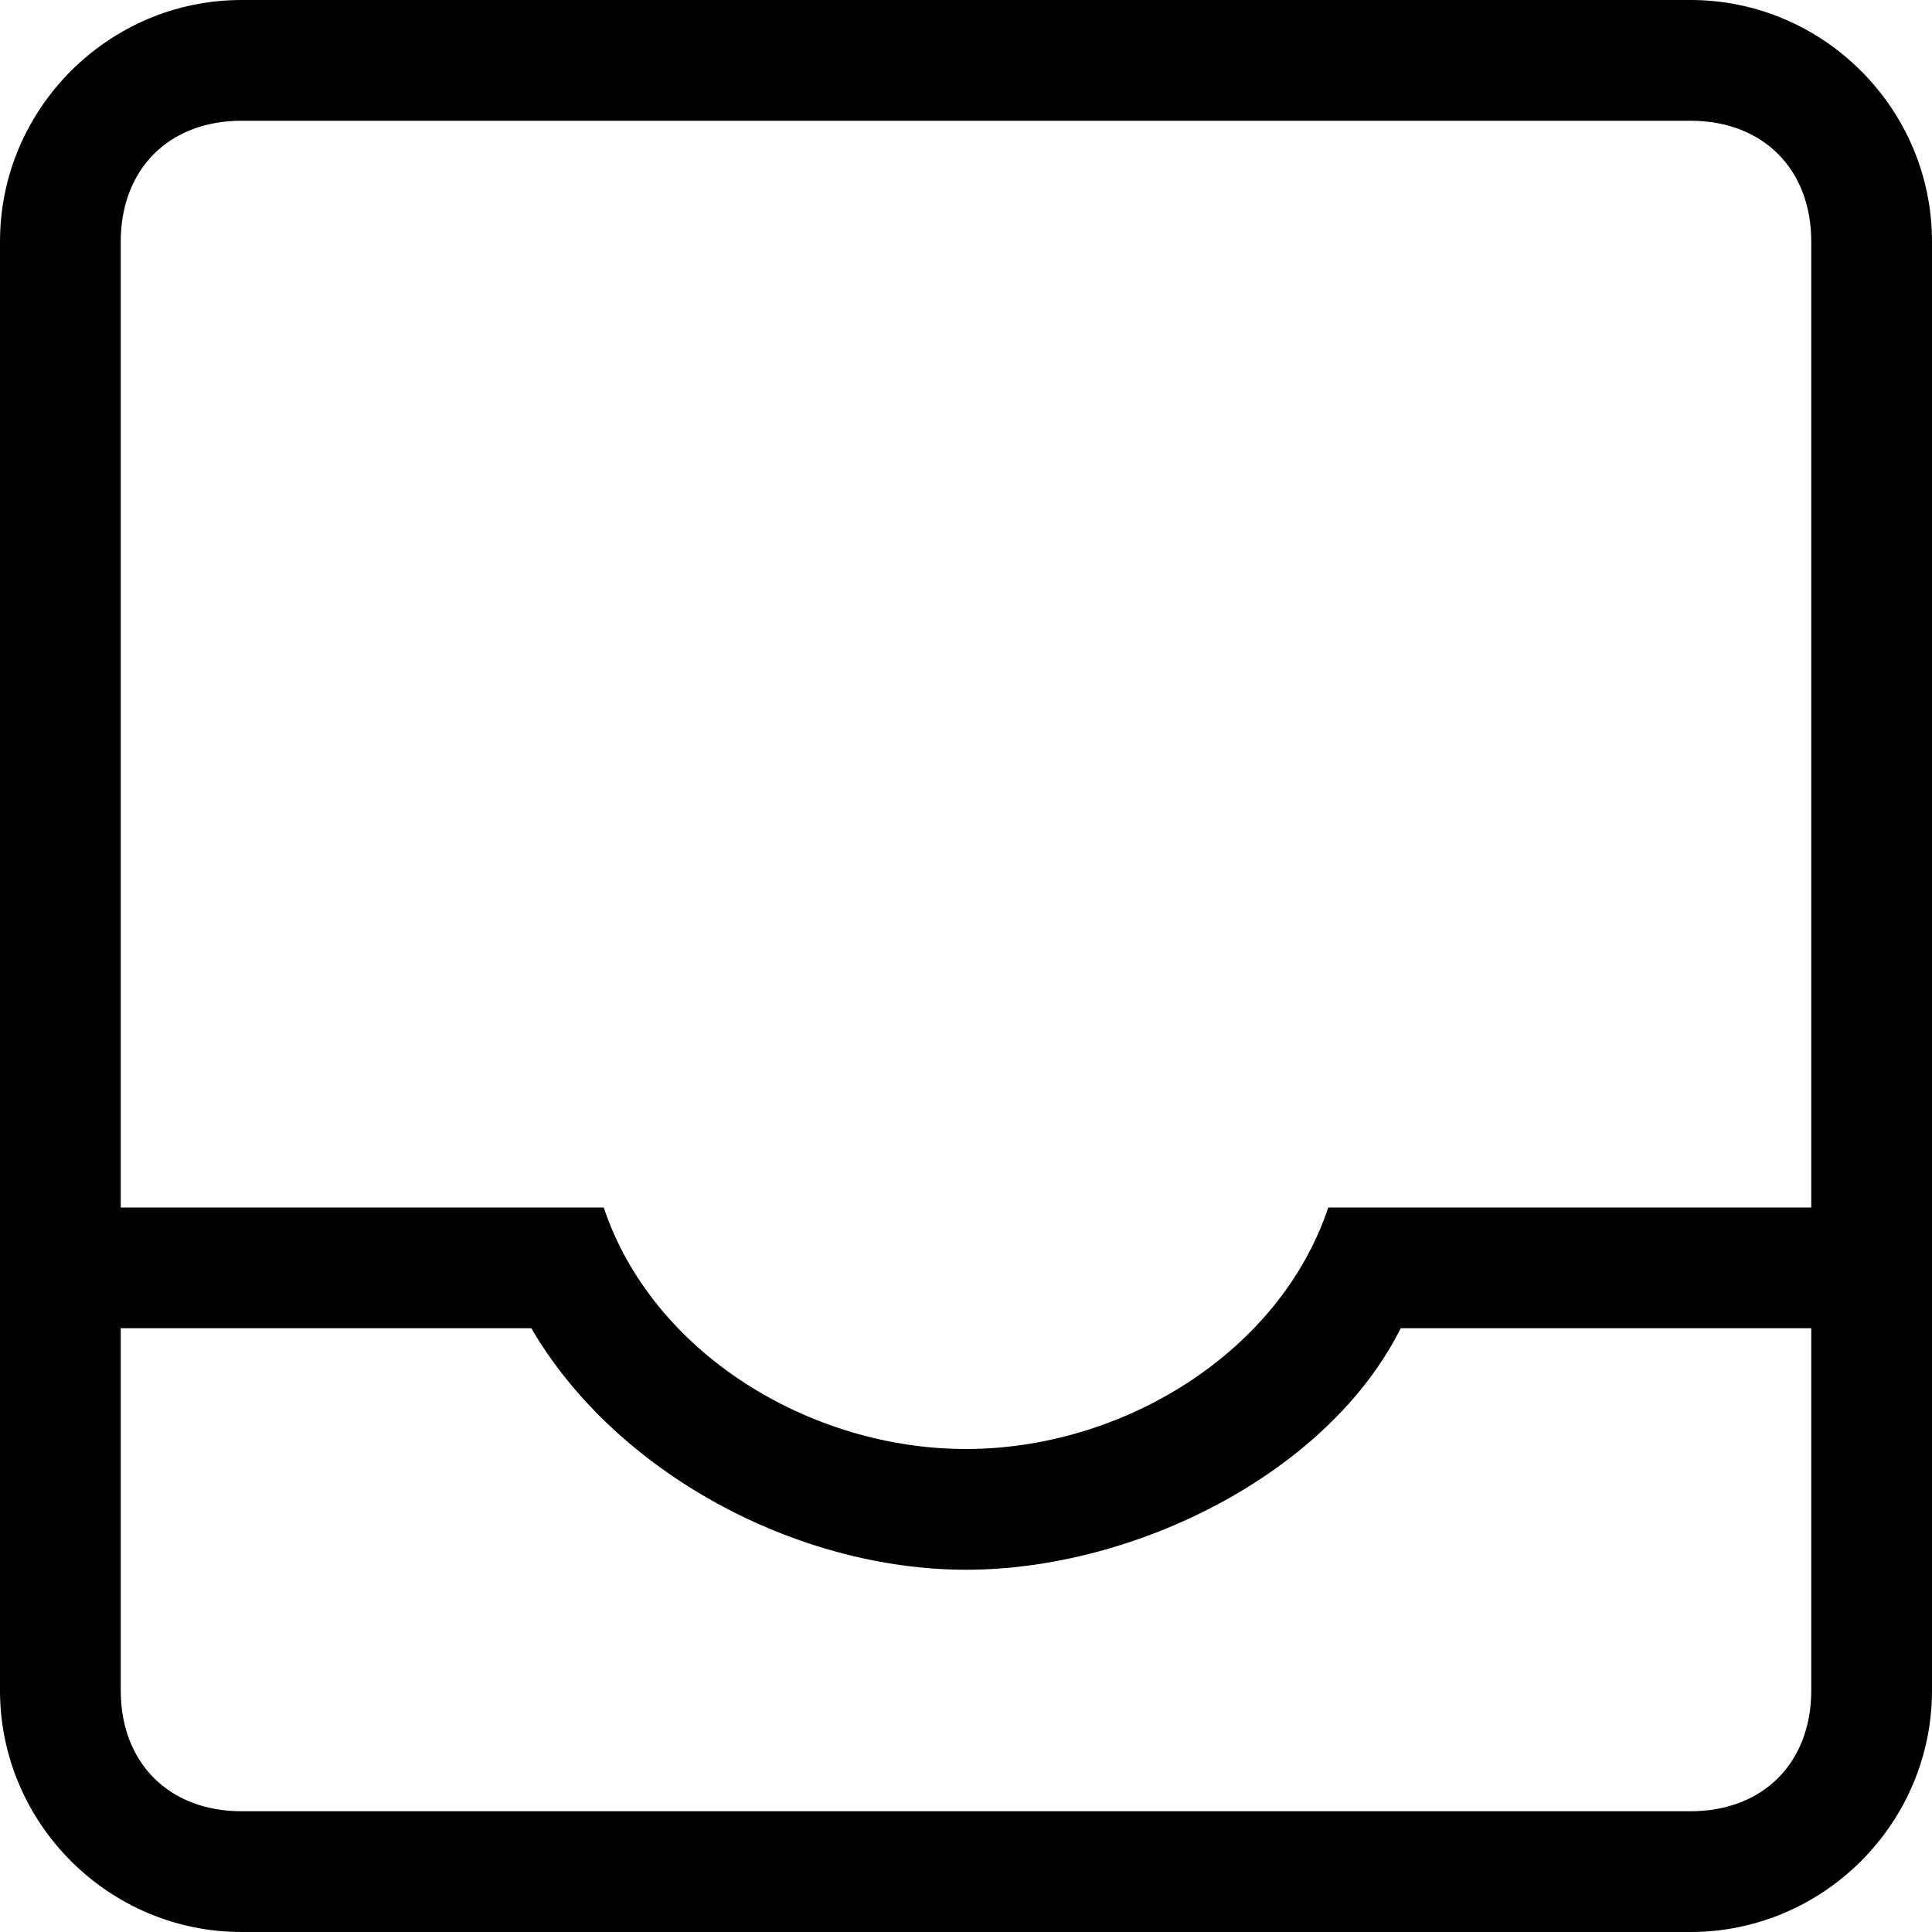
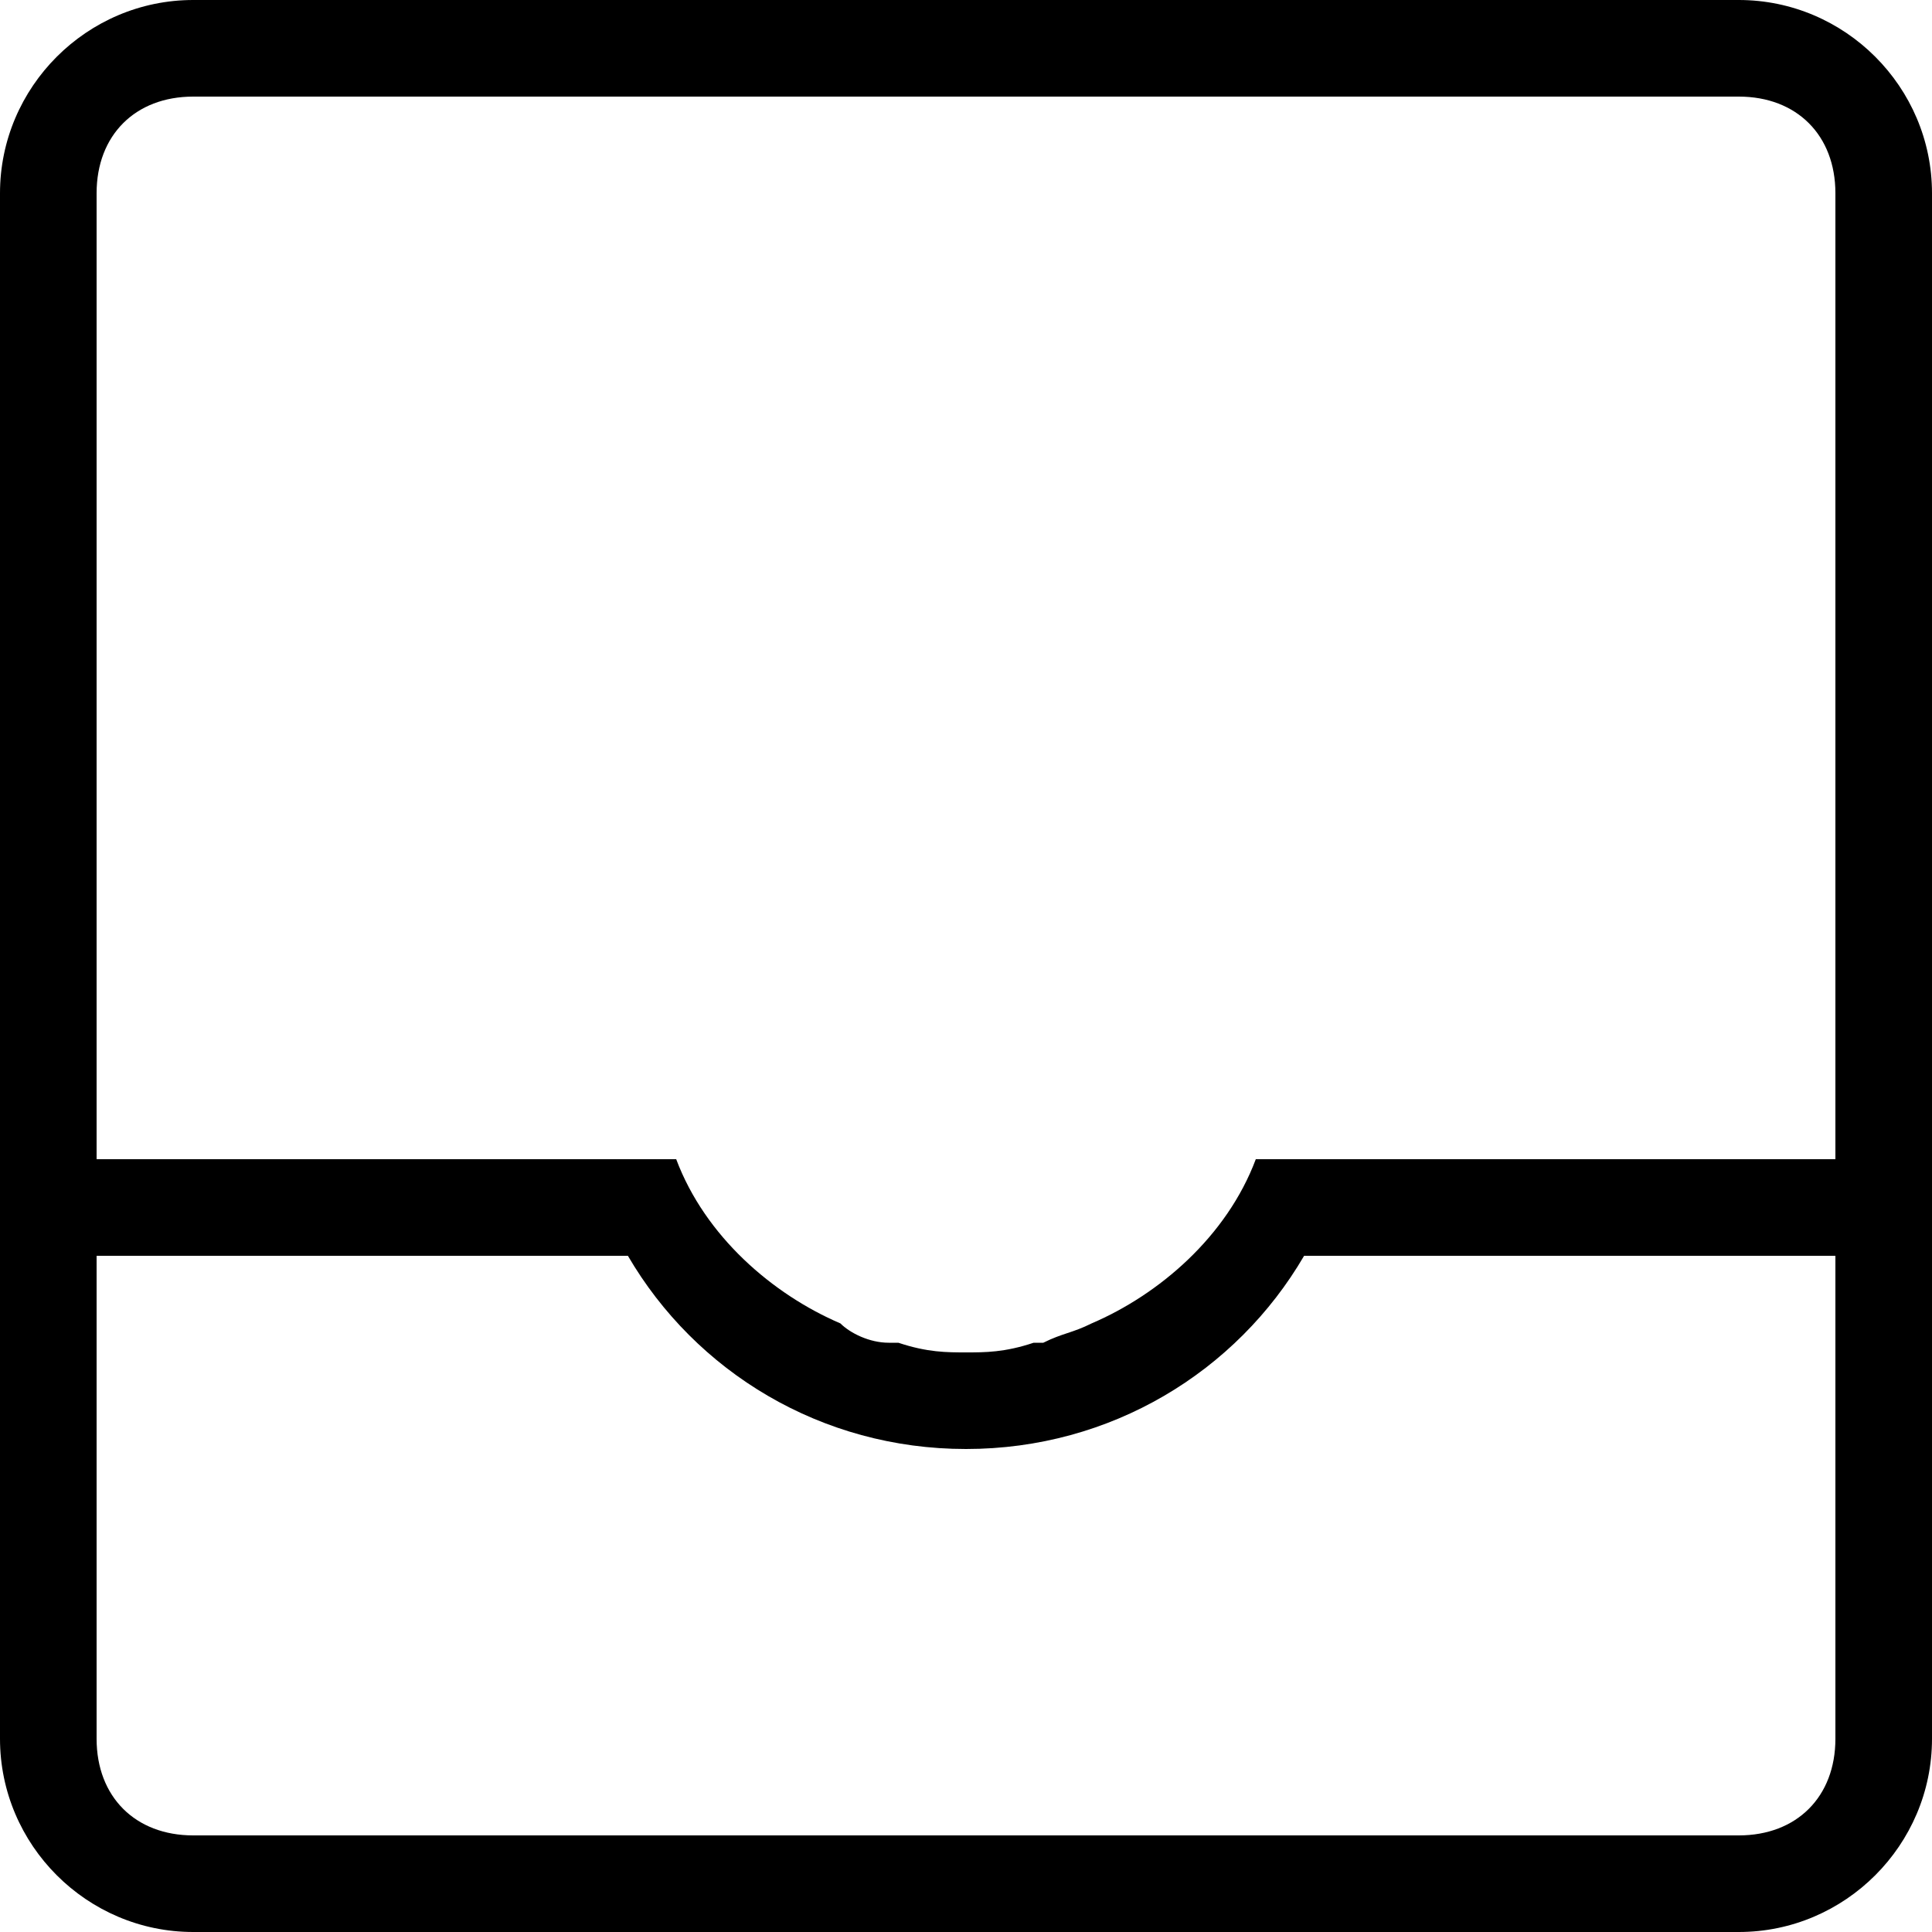
- <svg xmlns="http://www.w3.org/2000/svg" version="1.1" id="Layer_1" x="0px" y="0px" width="16px" height="16px" viewBox="0 0 16 16" style="enable-background:new 0 0 16 16;" xml:space="preserve">
-   <path d="M14,0H2C0.9,0,0,0.9,0,2v12c0,1.1,0.9,2,2,2h12c1.1,0,2-0.9,2-2V2C16,0.9,15.1,0,14,0z M15,14c0,0.6-0.4,1-1,1H2  c-0.6,0-1-0.4-1-1v-3h3.4c0.7,1.2,2.2,2,3.6,2s3-0.8,3.6-2H15V14z M15,10h-4c-0.4,1.2-1.7,2-3,2s-2.6-0.8-3-2H1V2c0-0.6,0.4-1,1-1  h12c0.6,0,1,0.4,1,1V10z" />
+ <svg xmlns="http://www.w3.org/2000/svg" version="1.1" id="Layer_1" x="0px" y="0px" width="20px" height="20px" viewBox="0 0 20 20" style="enable-background:new 0 0 20 20;" xml:space="preserve">
+   <path d="M18,0H2C0.9,0,0,0.9,0,2v10v1v5c0,1.1,0.9,2,2,2h16c1.1,0,2-0.9,2-2v-5v-1V2C20,0.9,19.1,0,18,0z M19,18c0,0.6-0.4,1-1,1H2  c-0.6,0-1-0.4-1-1v-5h5.5c0.7,1.2,2,2,3.5,2s2.8-0.8,3.5-2H19V18z M1,12V2c0-0.6,0.4-1,1-1h16c0.6,0,1,0.4,1,1v10h-6  c-0.3,0.8-1,1.4-1.7,1.7c0,0,0,0,0,0c-0.2,0.1-0.3,0.1-0.5,0.2c0,0-0.1,0-0.1,0C10.4,14,10.2,14,10,14s-0.4,0-0.7-0.1  c0,0-0.1,0-0.1,0c-0.2,0-0.4-0.1-0.5-0.2c0,0,0,0,0,0C8,13.4,7.3,12.8,7,12H1z" />
</svg>
